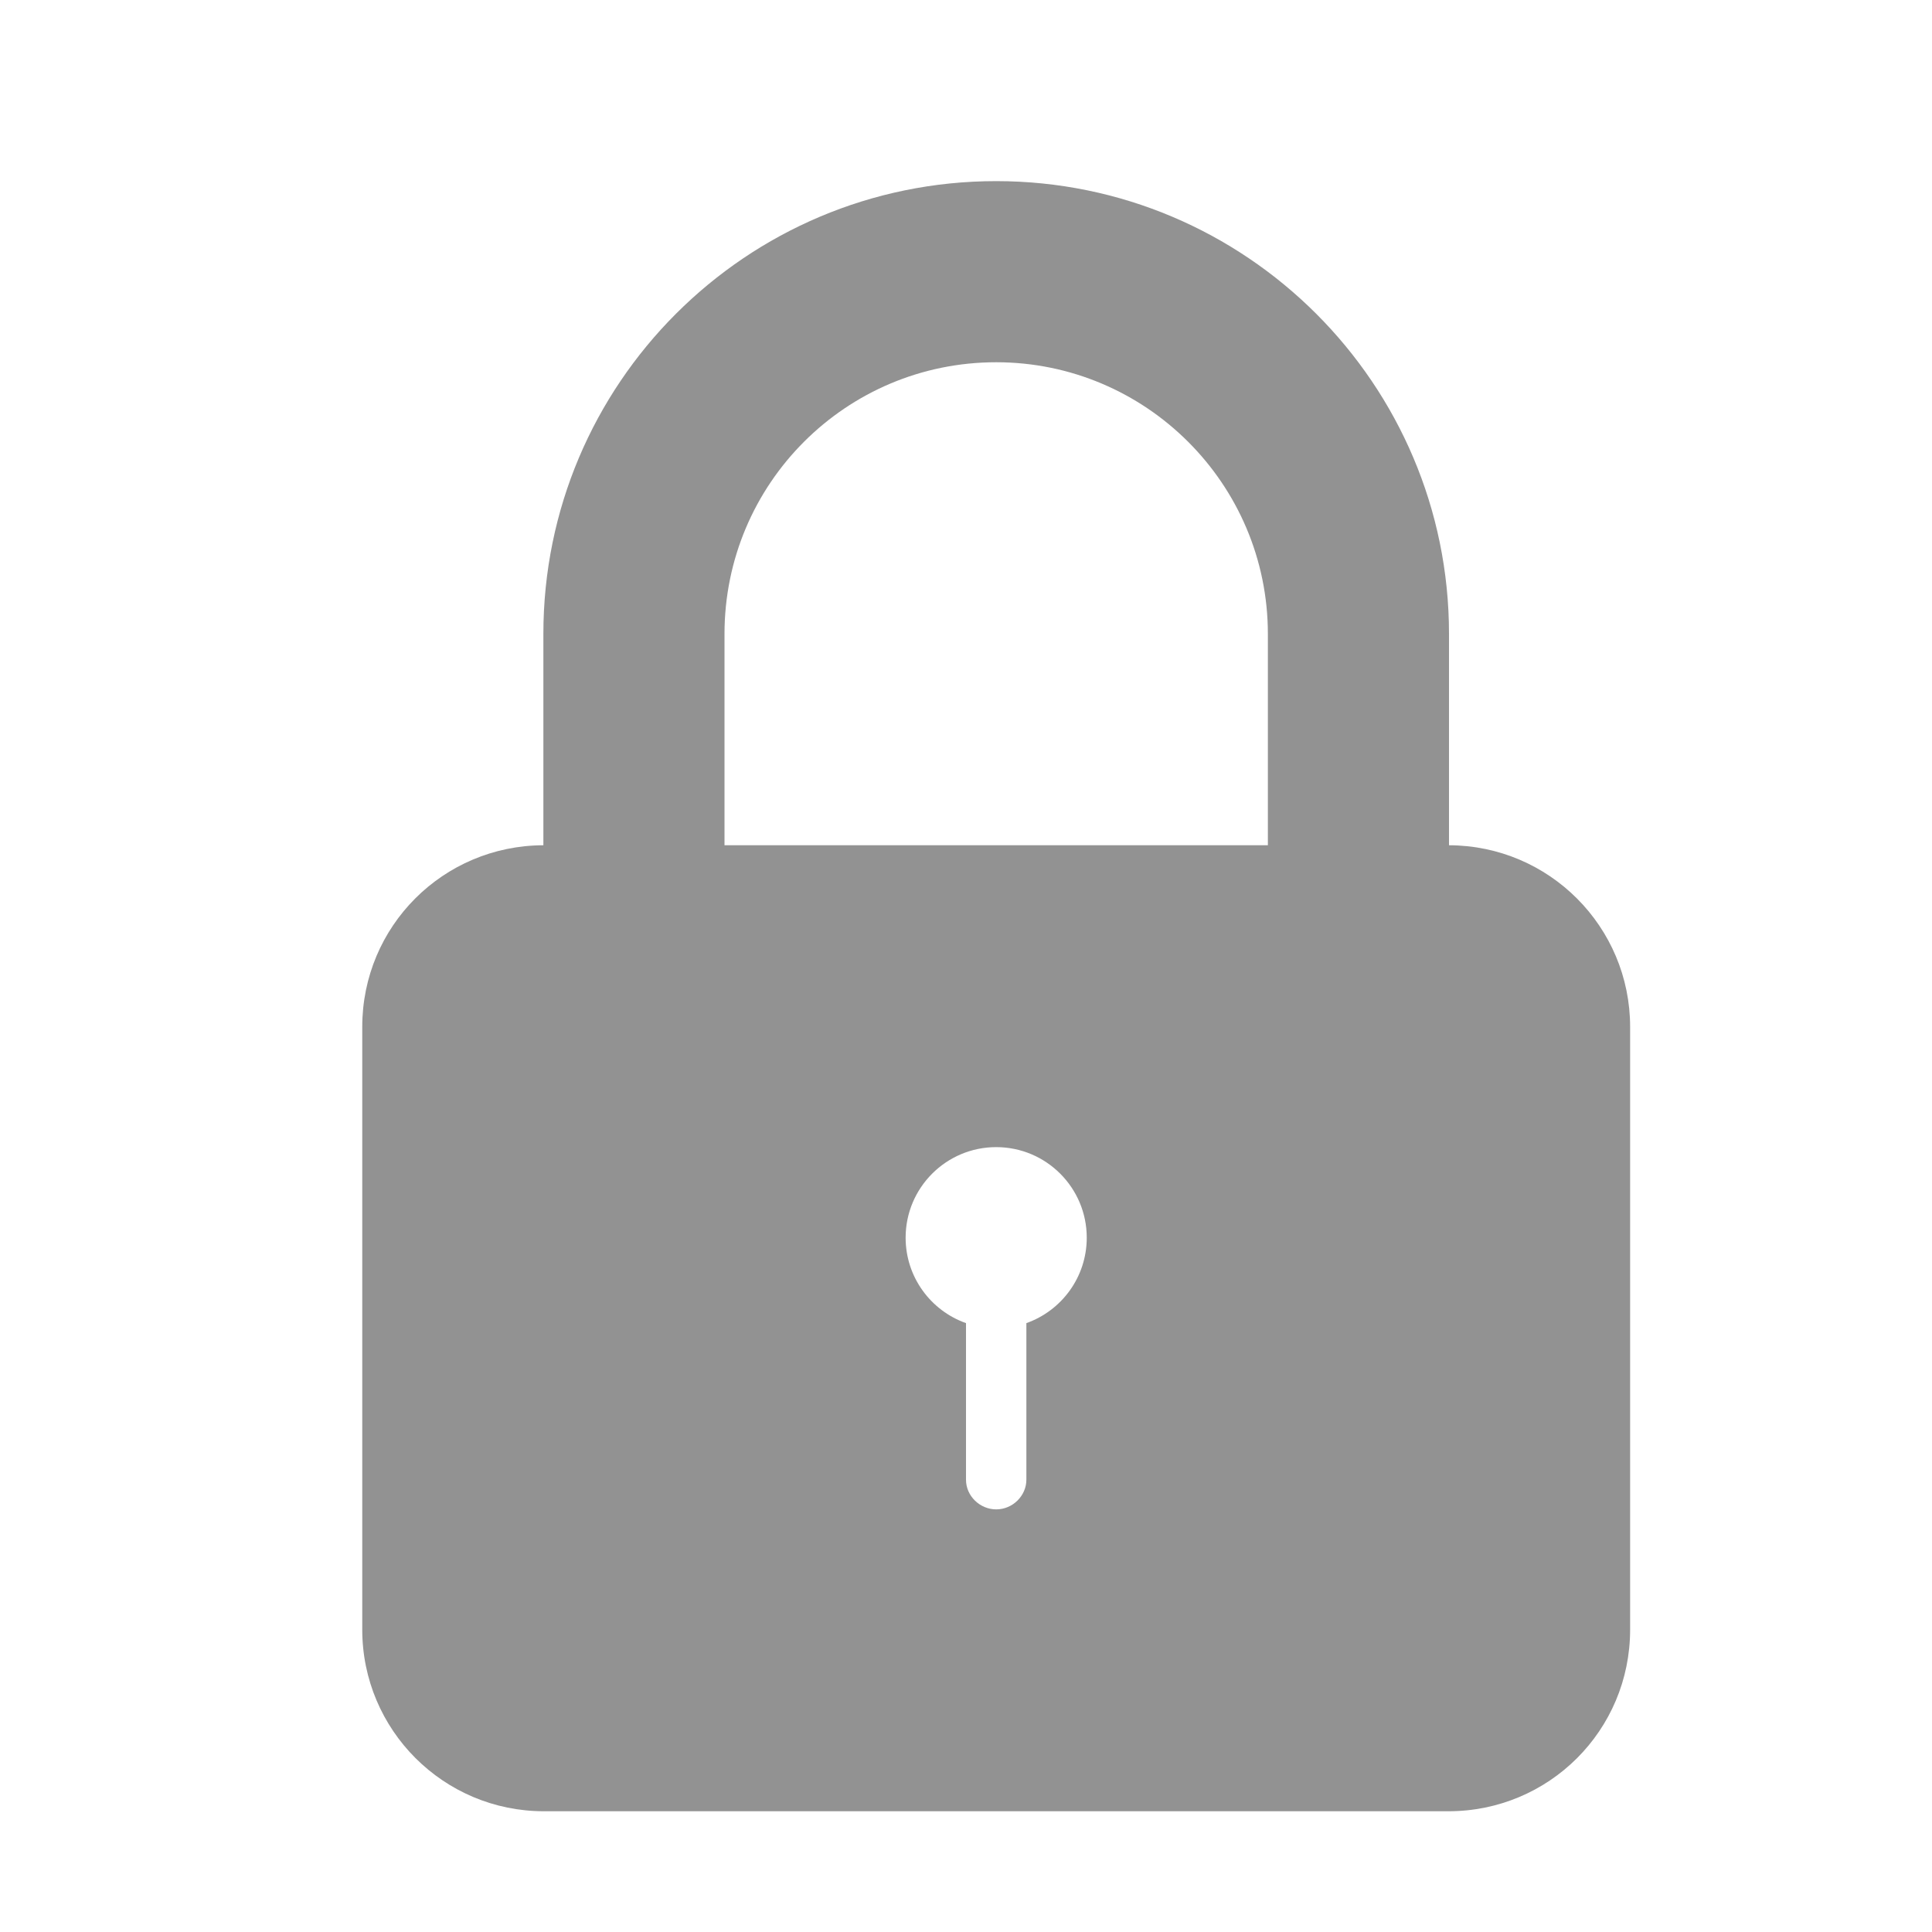
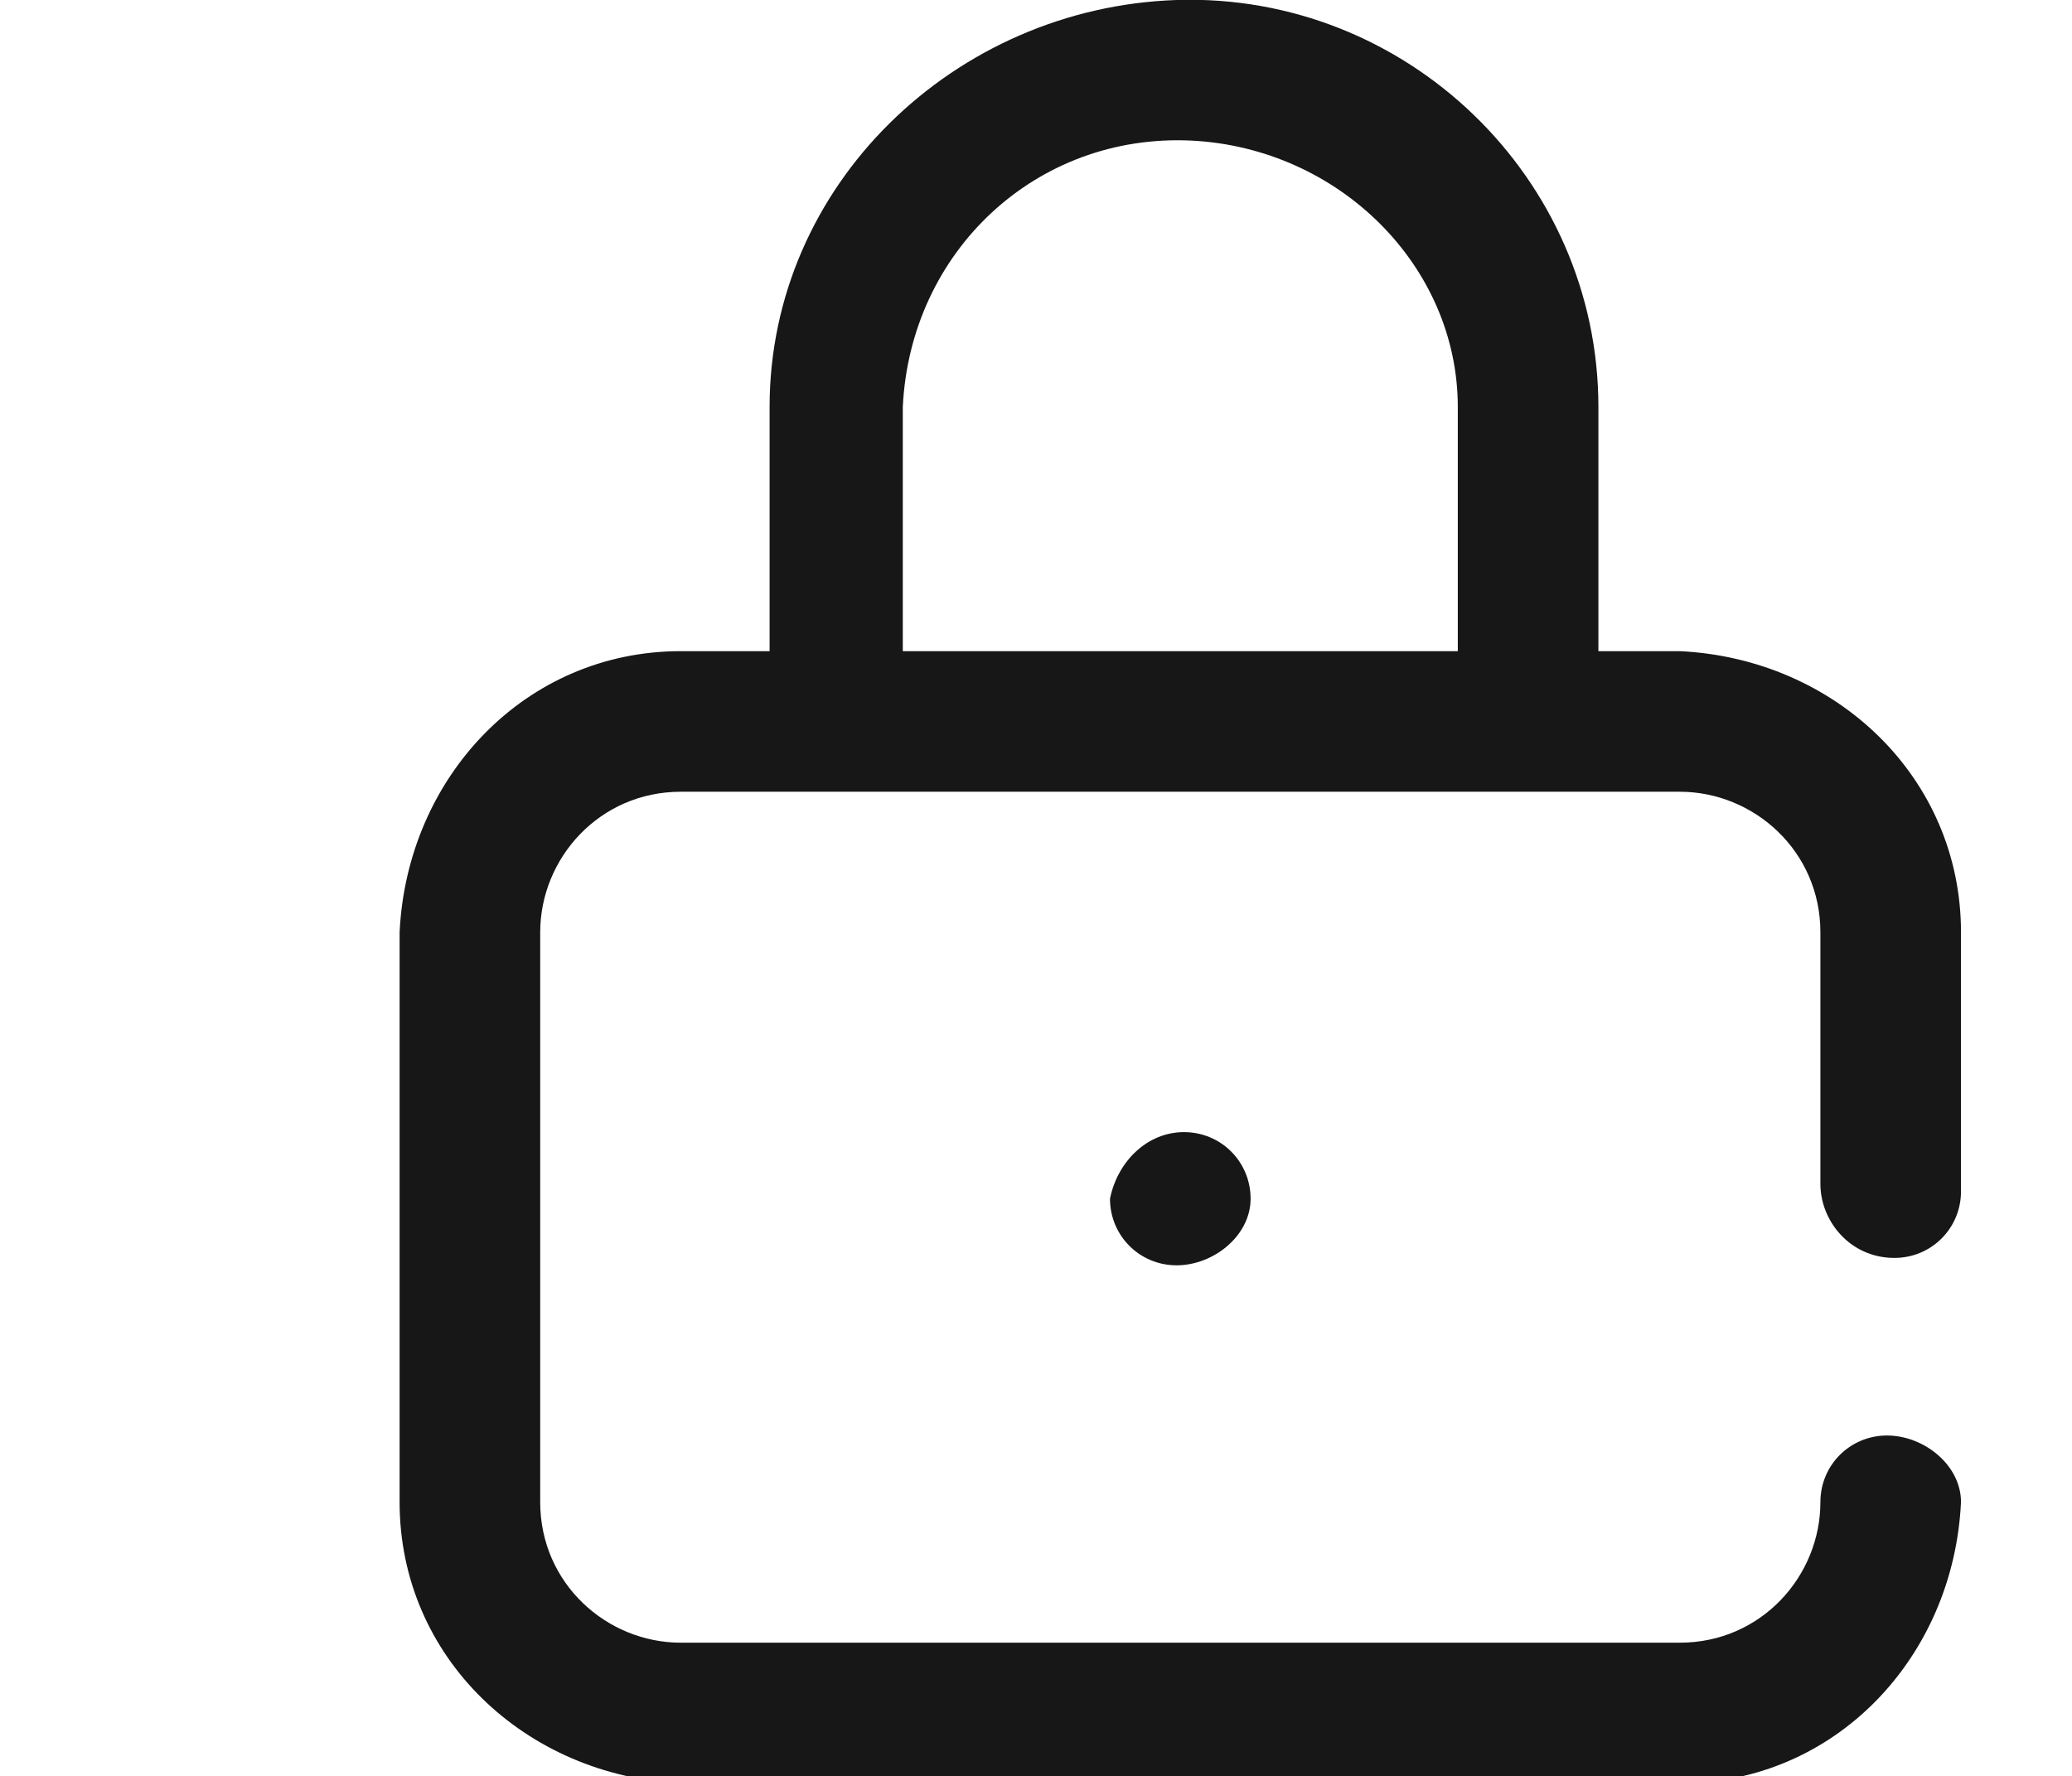
- <svg xmlns="http://www.w3.org/2000/svg" version="1.1" viewBox="0 0 32 32">
-   <g fill="none" fill-rule="evenodd" stroke="none" stroke-width="1">
-     <g fill="#929292">
-       <path d="M16,21.915 L16,24.509 C16,24.78 16.232,25 16.5,25 C16.776,25 17,24.772 17,24.509 L17,21.915 C17.583,21.709 18,21.153 18,20.5 C18,19.672 17.328,19 16.5,19 C15.672,19 15,19.672 15,20.5 C15,21.153 15.417,21.709 16,21.915 L16,21.915 Z M9,14 L9,10.499 C9,6.357 12.358,3 16.5,3 C20.634,3 24,6.358 24,10.499 L24,14 C25.659,14.005 27,15.35 27,17.009 L27,26.991 C27,28.663 25.653,30 23.991,30 L9.009,30 C7.346,30 6,28.653 6,26.991 L6,17.009 C6,15.34 7.342,14.005 9,14 L9,14 L9,14 Z M12,14 L12,10.501 C12,8.009 14.015,6 16.5,6 C18.98,6 21,8.015 21,10.501 L21,14 L12,14 L12,14 L12,14 Z" />
-     </g>
-   </g>
+ <svg xmlns="http://www.w3.org/2000/svg" version="1.1" id="Layer_1" x="0px" y="0px" viewBox="0 0 28 24" style="enable-background:new 0 0 28 24;" xml:space="preserve">
+   <style type="text/css">
+ 	.st0{fill:#171717;}
+ </style>
+   <path id="lock_1_" class="st0" d="M25.6,17c0.5,0,0.9-0.4,0.9-0.9c0,0,0,0,0,0v-3.5c0-2.1-1.7-3.7-3.8-3.8h-1.1V5.5  C21.6,2.4,19-0.1,15.9,0c-3,0.1-5.5,2.5-5.5,5.5v3.3H9.2c-2.1,0-3.7,1.7-3.8,3.8v7.7c0,2.1,1.7,3.7,3.8,3.8h13.5  c2.1,0,3.7-1.7,3.8-3.8c0-0.5-0.5-0.9-1-0.9c-0.5,0-0.9,0.4-0.9,0.9c0,1-0.8,1.9-1.9,1.9H9.2c-1,0-1.9-0.8-1.9-1.9v-7.7  c0-1,0.8-1.9,1.9-1.9h13.5c1,0,1.9,0.8,1.9,1.9V16C24.6,16.5,25,17,25.6,17C25.6,17,25.6,17,25.6,17z M12.2,5.5  c0.1-2.1,1.8-3.7,3.9-3.6c2,0.1,3.6,1.7,3.6,3.6v3.3h-7.5V5.5z M16,15.3c0.5,0,0.9,0.4,0.9,0.9c0,0,0,0,0,0l0,0c0,0.5-0.5,0.9-1,0.9  c-0.5,0-0.9-0.4-0.9-0.9l0,0C15.1,15.7,15.5,15.3,16,15.3C16,15.3,16,15.3,16,15.3z" />
</svg>
